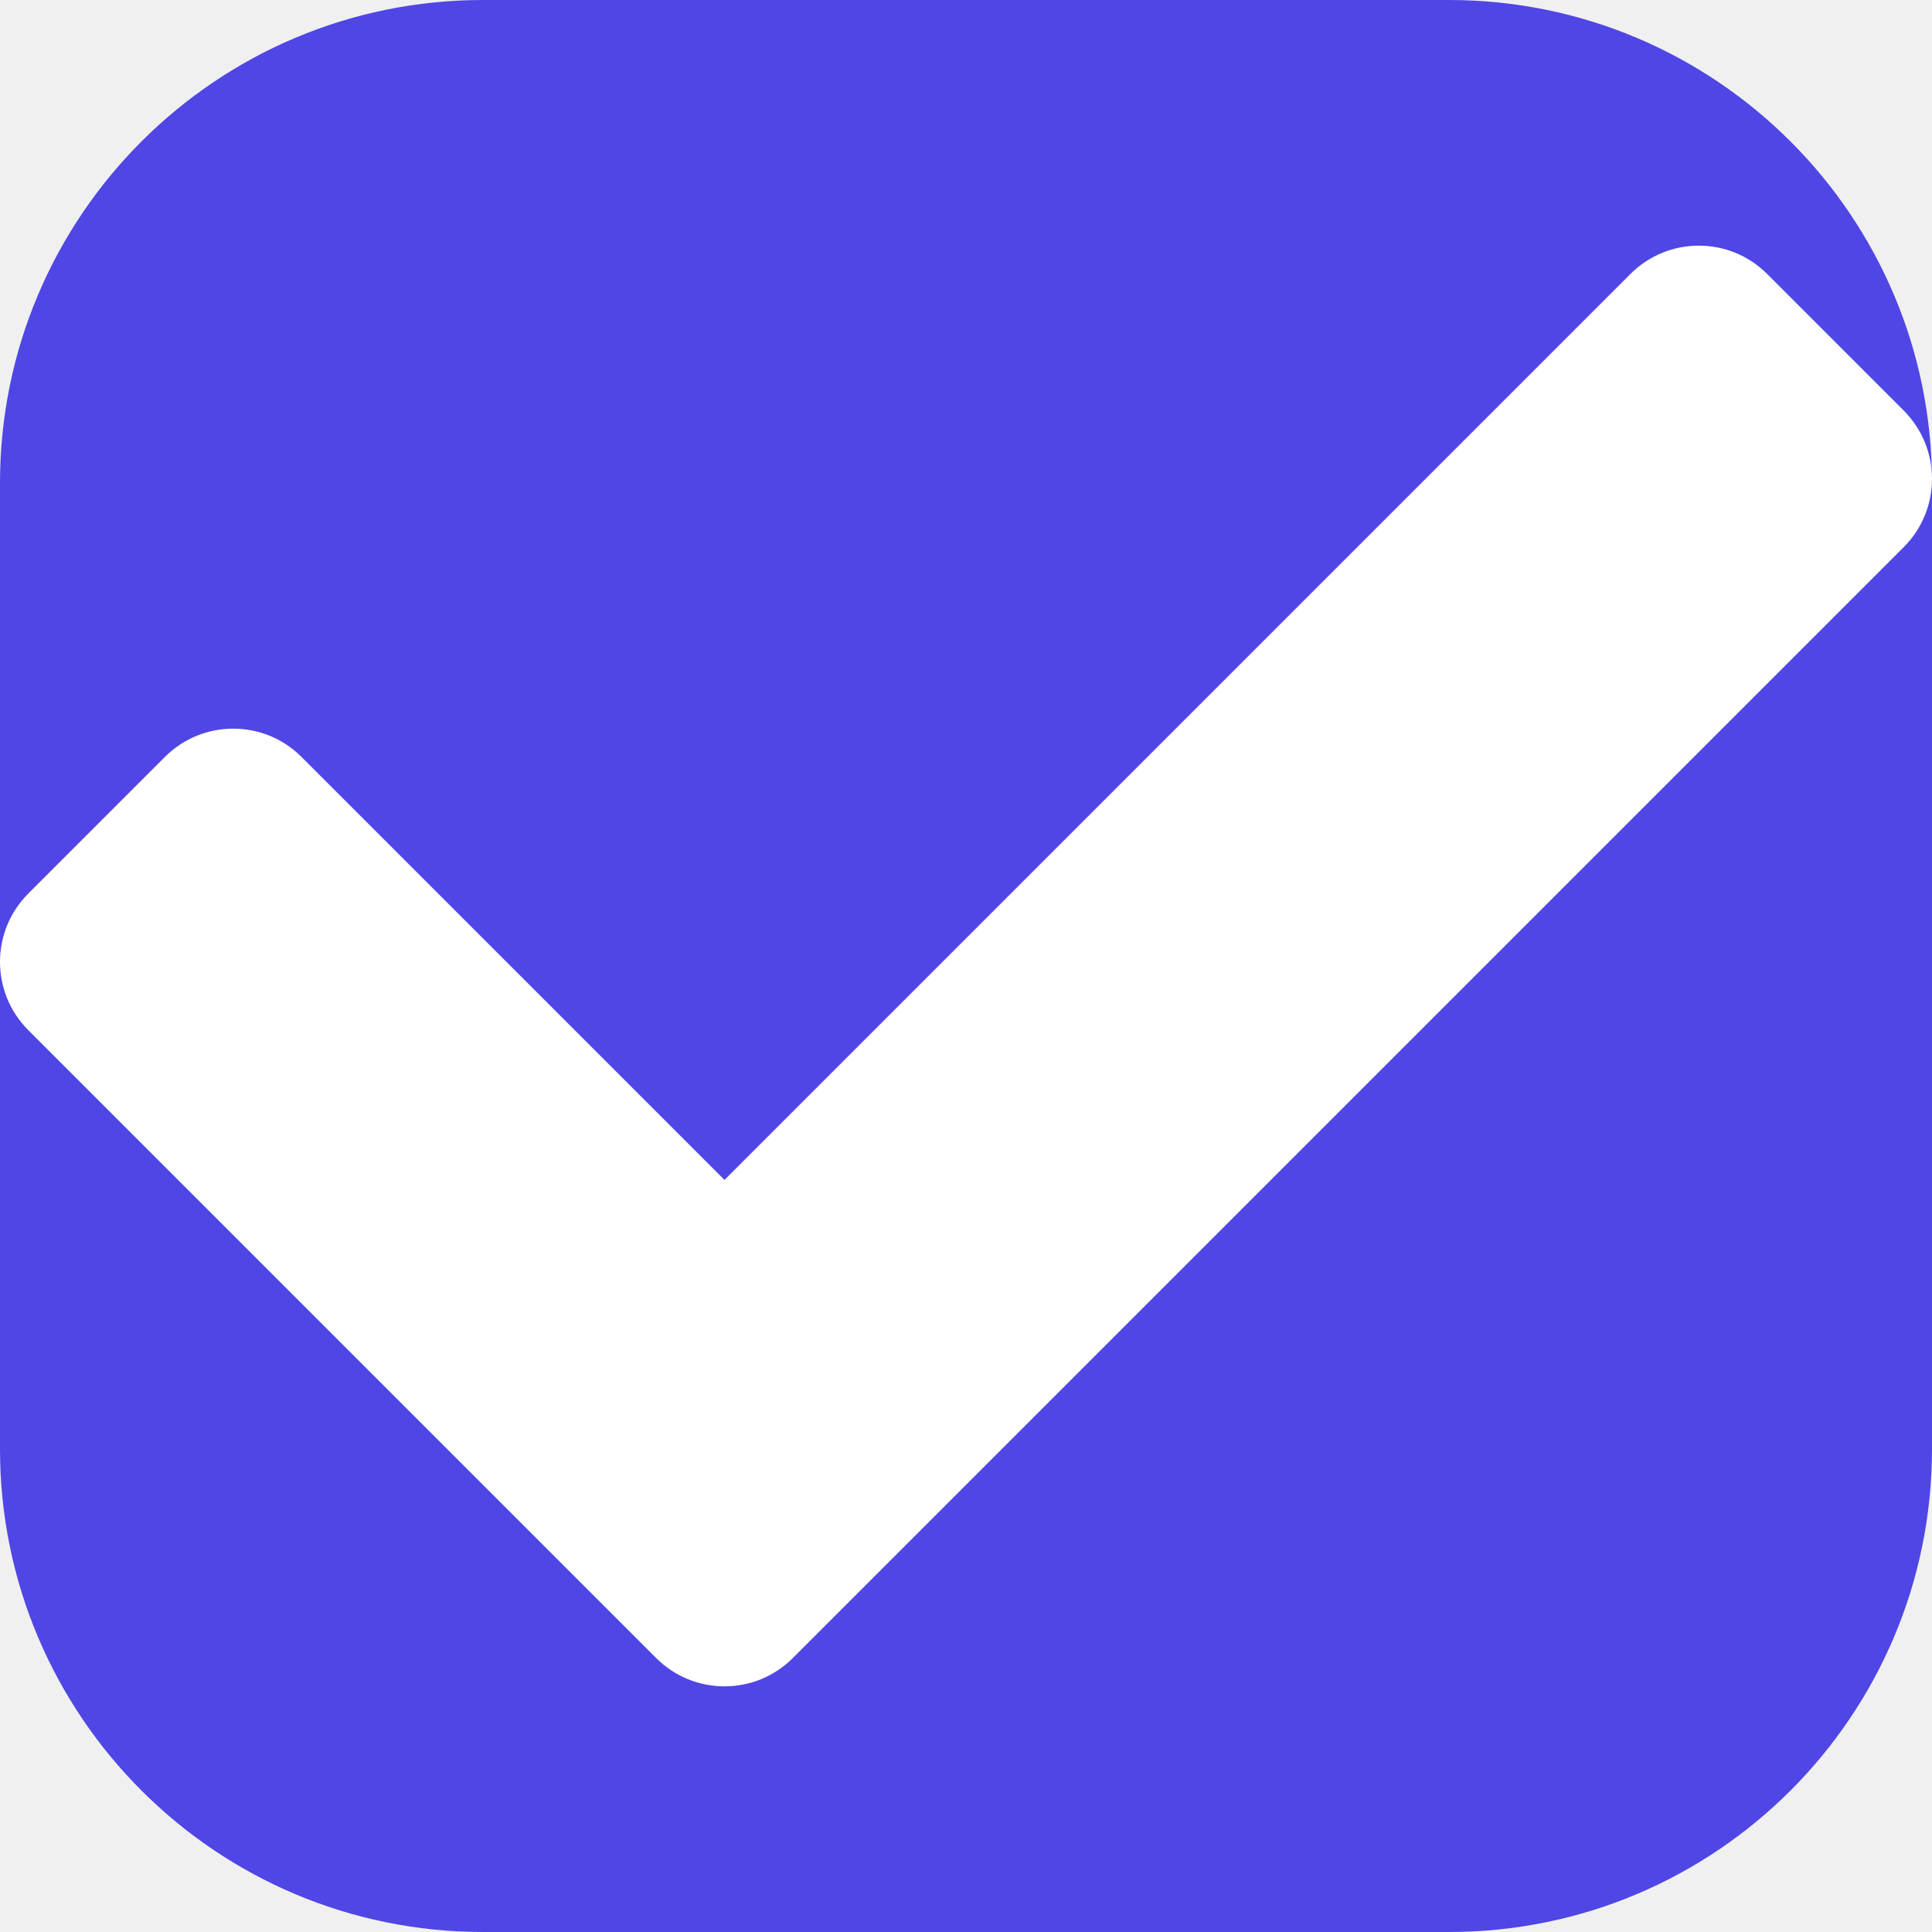
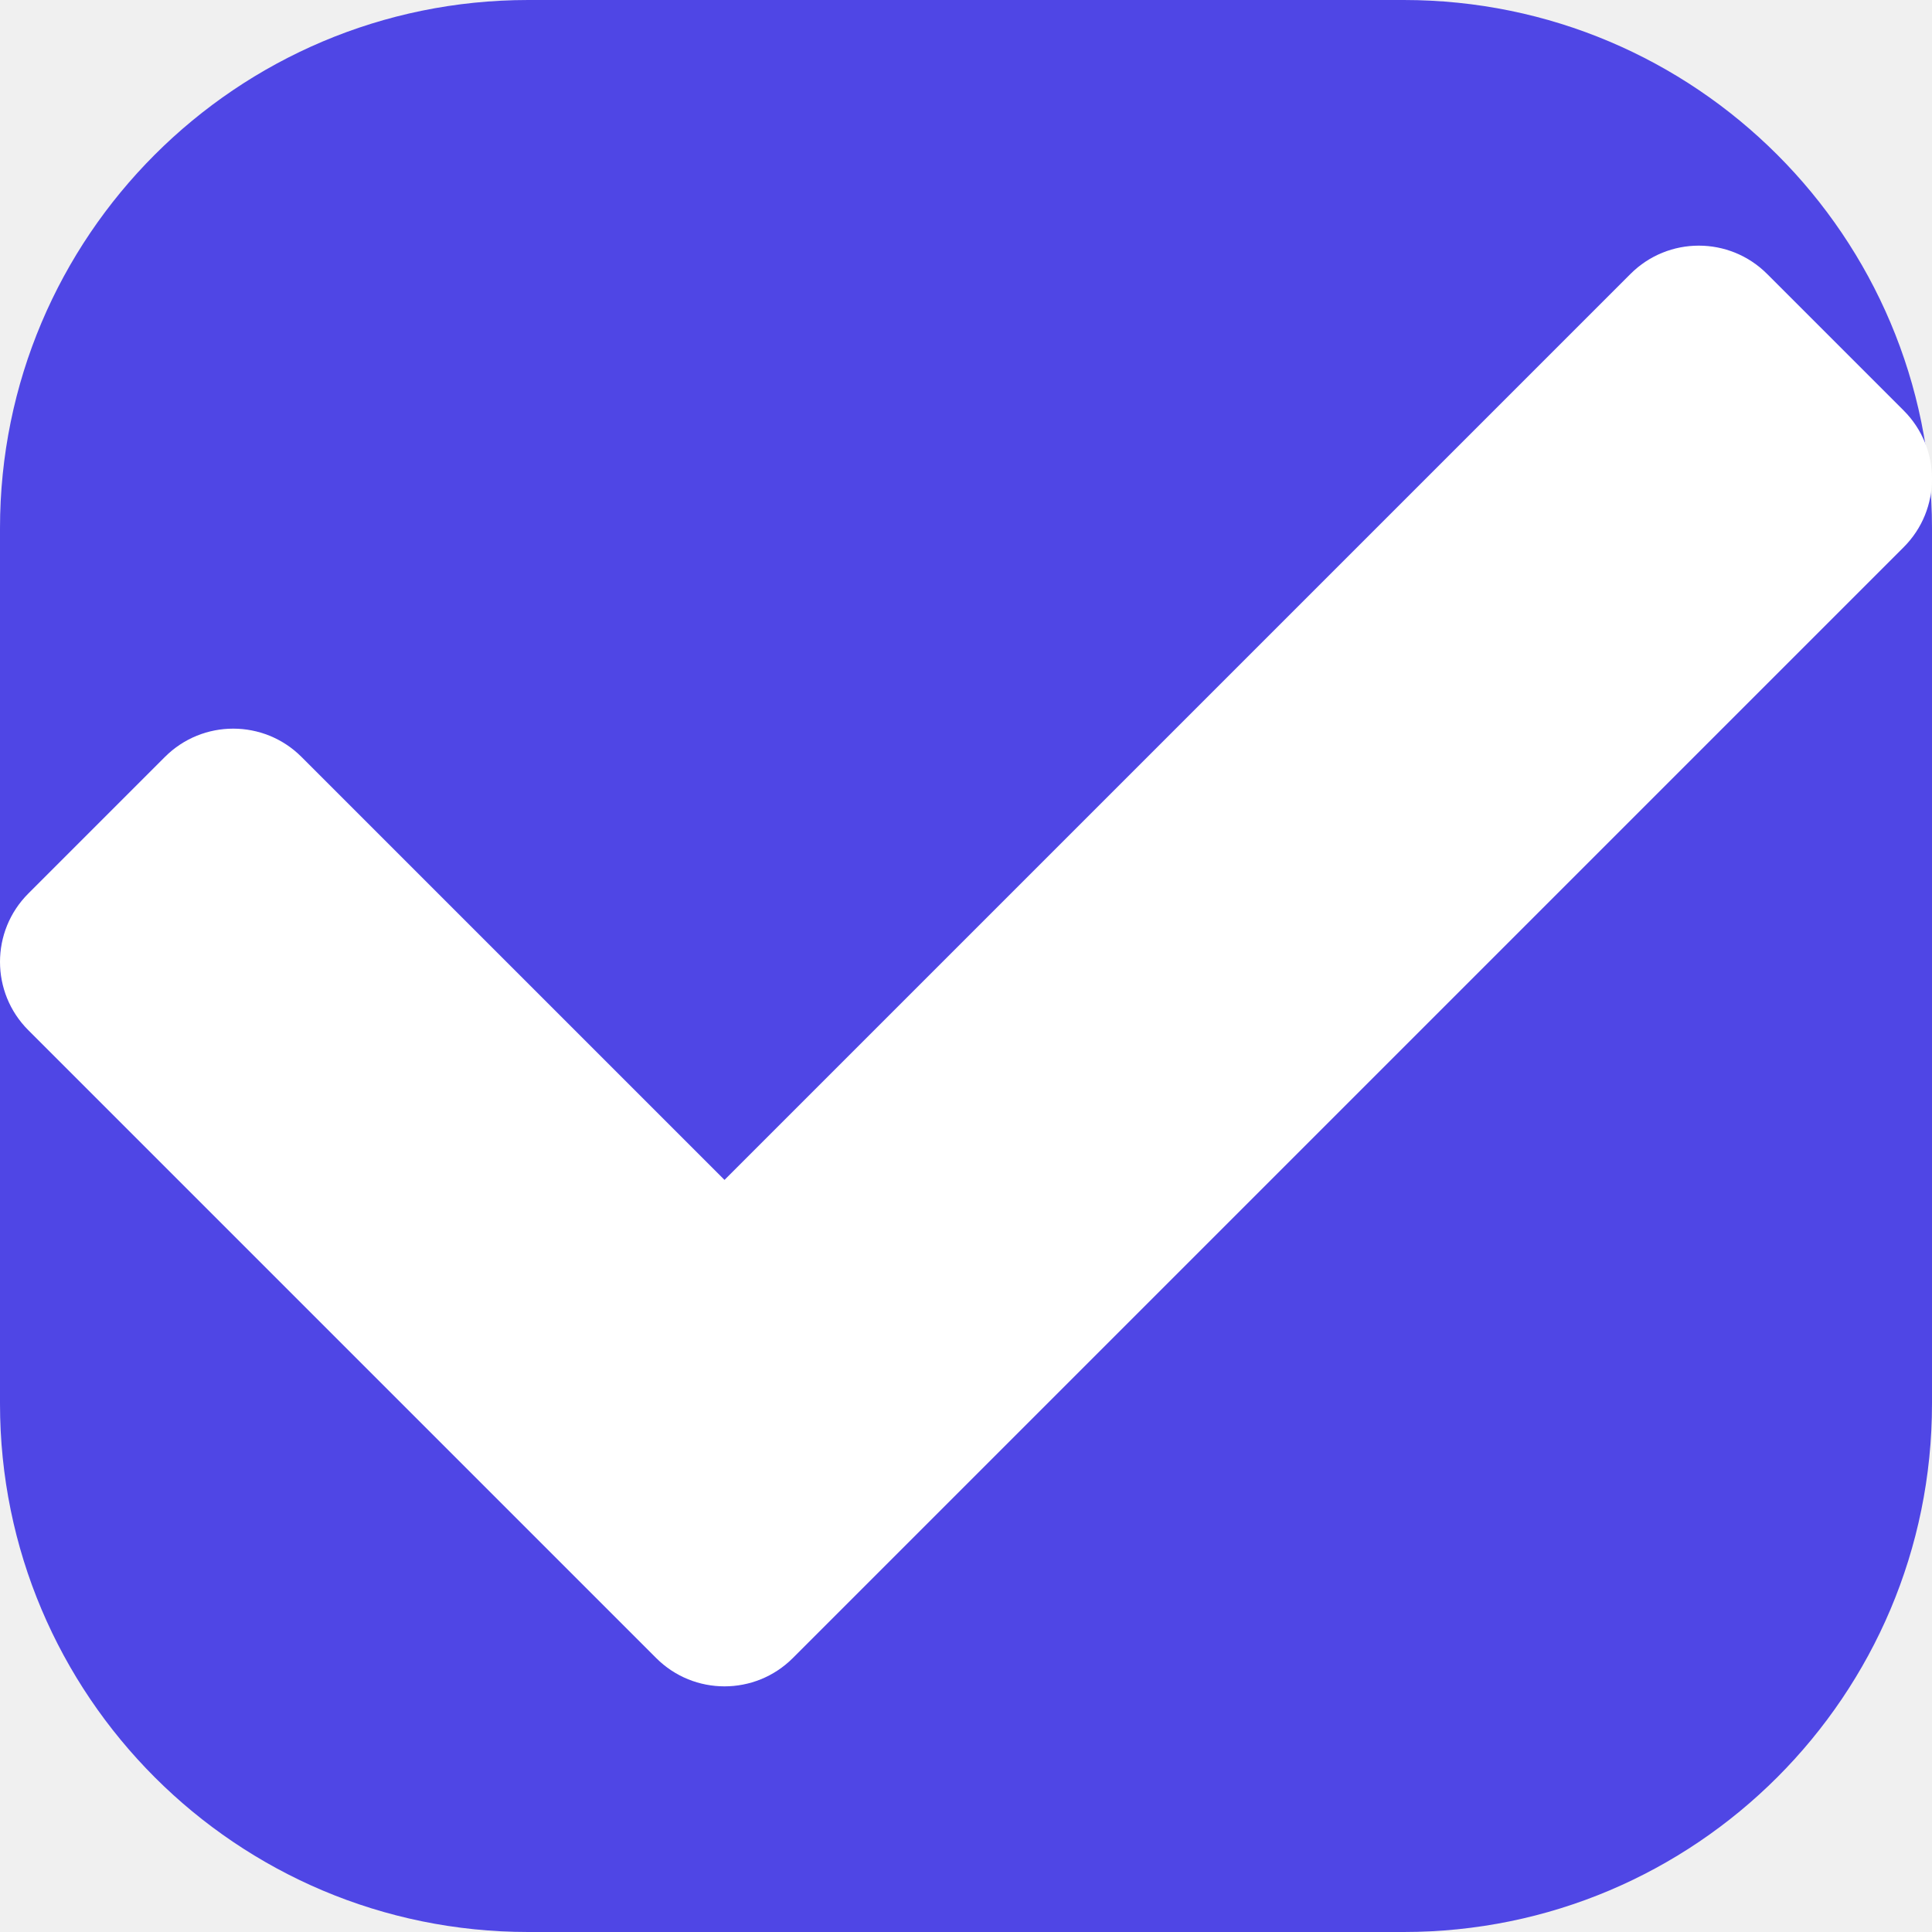
<svg xmlns="http://www.w3.org/2000/svg" viewBox="0 0 512 512">
-   <rect width="512" height="512" rx="128" fill="#4f46e5" />
+   <rect width="512" height="512" rx="140" fill="#4f46e5" />
  <path d="M173.898 439.404l-166.4-166.4c-9.997-9.997-9.997-26.206 0-36.203l36.203-36.204c9.997-9.998 26.207-9.998 36.204 0L192 312.69 432.095 72.596c9.997-9.997 26.207-9.997 36.204 0l36.203 36.204c9.997 9.997 9.997 26.206 0 36.204l-294.4 294.401c-9.998 9.997-26.207 9.997-36.204-.001z" fill="#ffffff" />
</svg>
